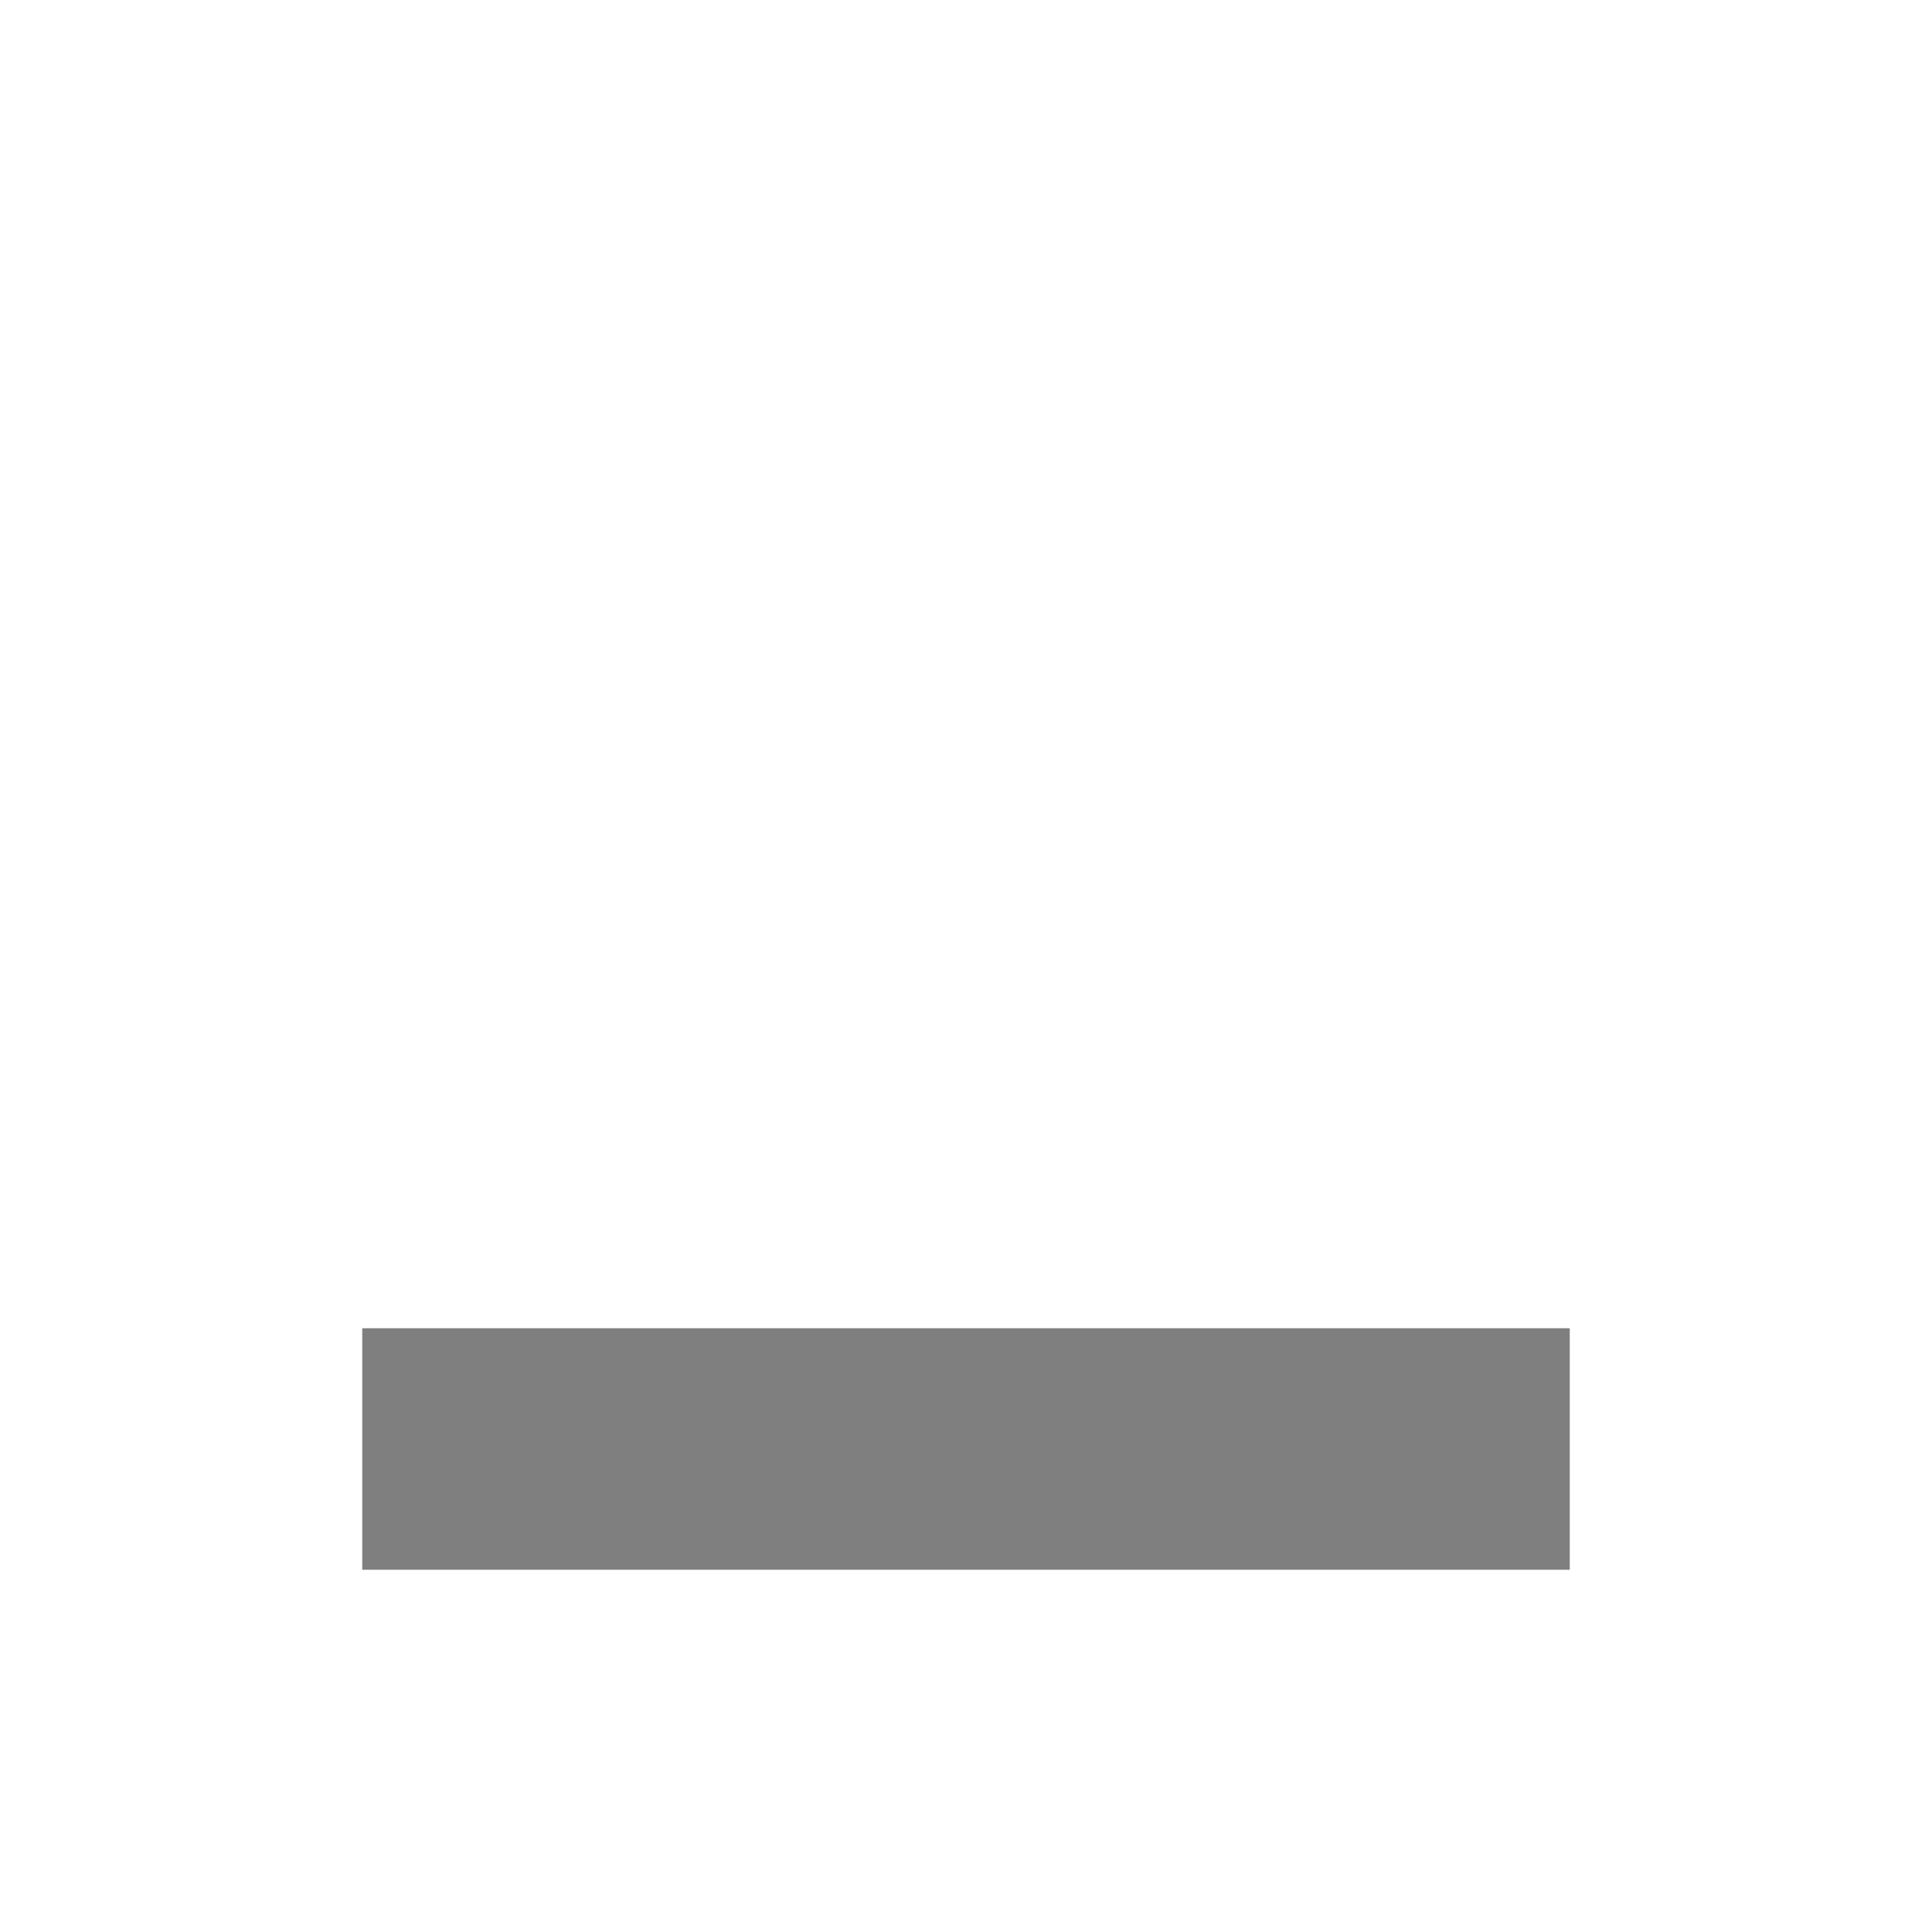
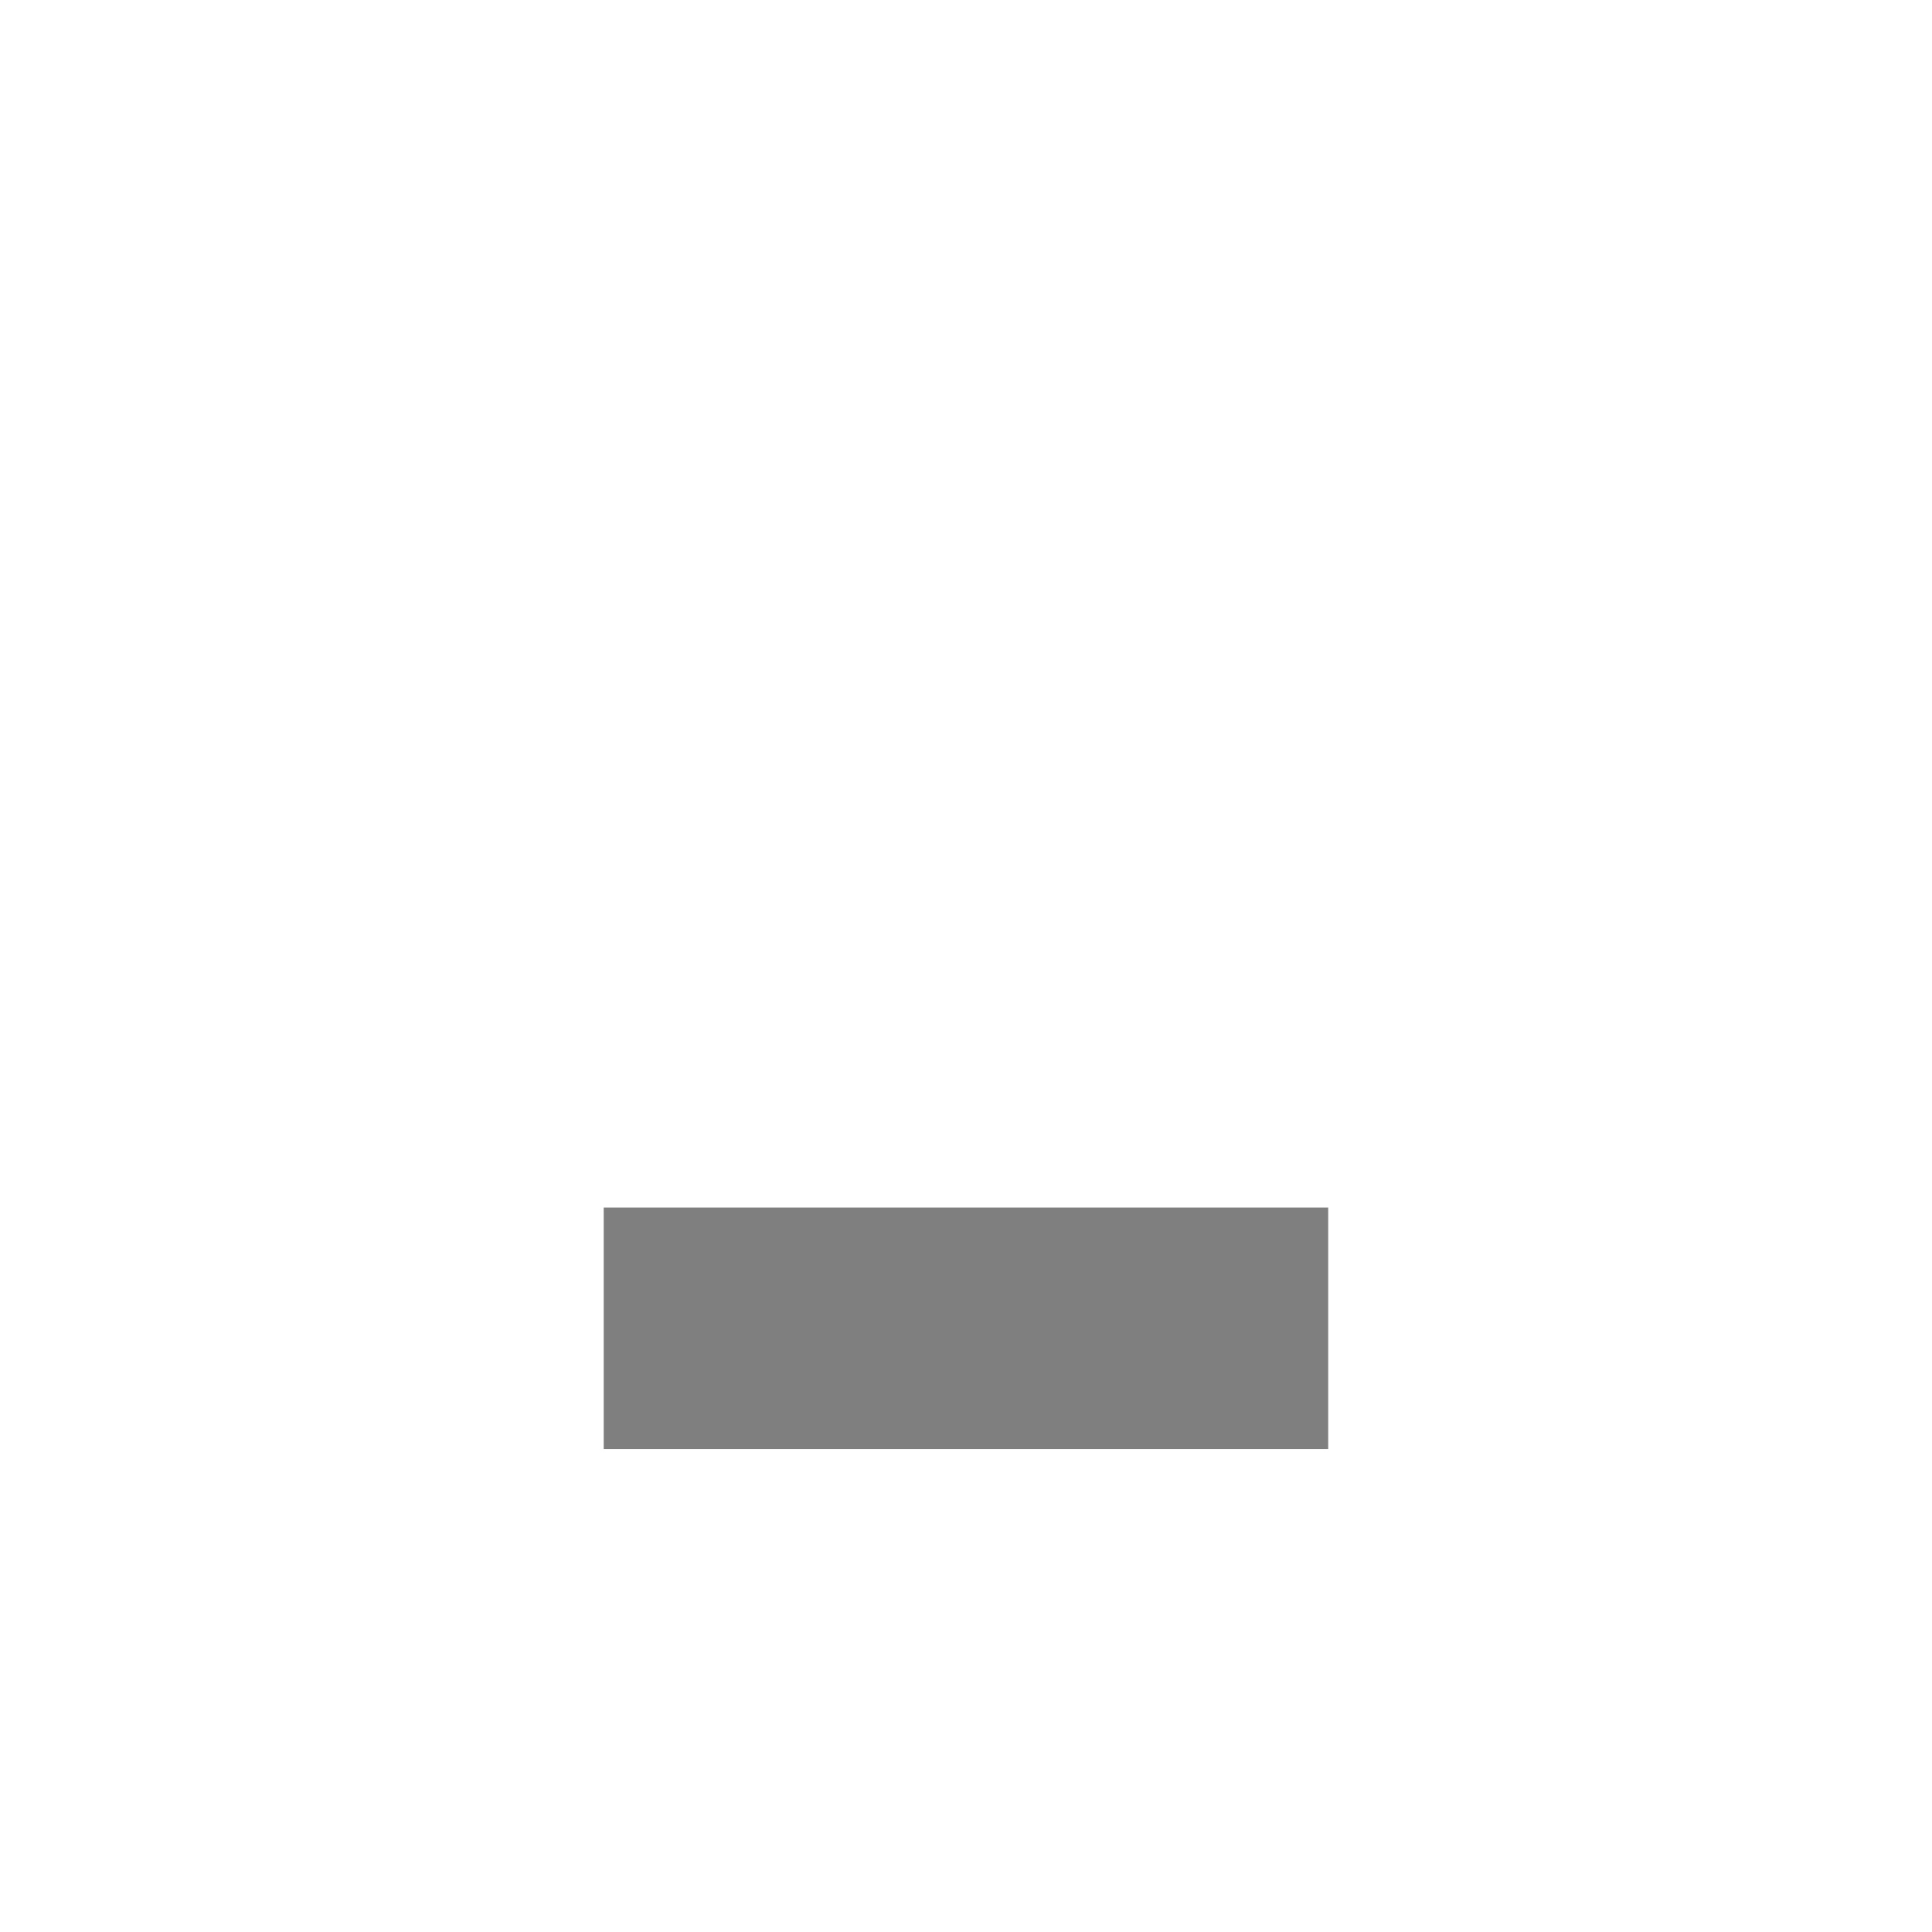
- <svg xmlns="http://www.w3.org/2000/svg" enable-background="new" viewBox="0 0 16 16">
-   <defs>
-     <filter color-interpolation-filters="sRGB">
-       <feBlend in2="BackgroundImage" mode="darken" />
-     </filter>
+ <svg xmlns="http://www.w3.org/2000/svg" xmlns:ns1="http://www.openswatchbook.org/uri/2009/osb" height="16" id="svg7384" style="enable-background:new" version="1.1" width="16">
+   <defs id="defs7386">
+     <linearGradient id="linearGradient5606" ns1:paint="solid">
+       <stop id="stop5608" offset="0" style="stop-color:#000000;stop-opacity:1;" />
+     </linearGradient>
  </defs>
-   <path d="m532-48h-4v2h10v-2z" fill="#000" opacity="0.5" fill-rule="evenodd" color="#000" transform="translate(-525 59)" />
+   <g id="layer12" style="display:inline" transform="translate(-285.0004,-120.9966)">
+     <path d="m 290,130.997 0,2 6,0 0,-2 z" id="rect8269-3" style="color:#000000;display:inline;overflow:visible;visibility:visible;opacity:0.5;fill:#000000;fill-opacity:1;fill-rule:evenodd;stroke:none;stroke-width:1;marker:none;enable-background:accumulate" />
+   </g>
</svg>
